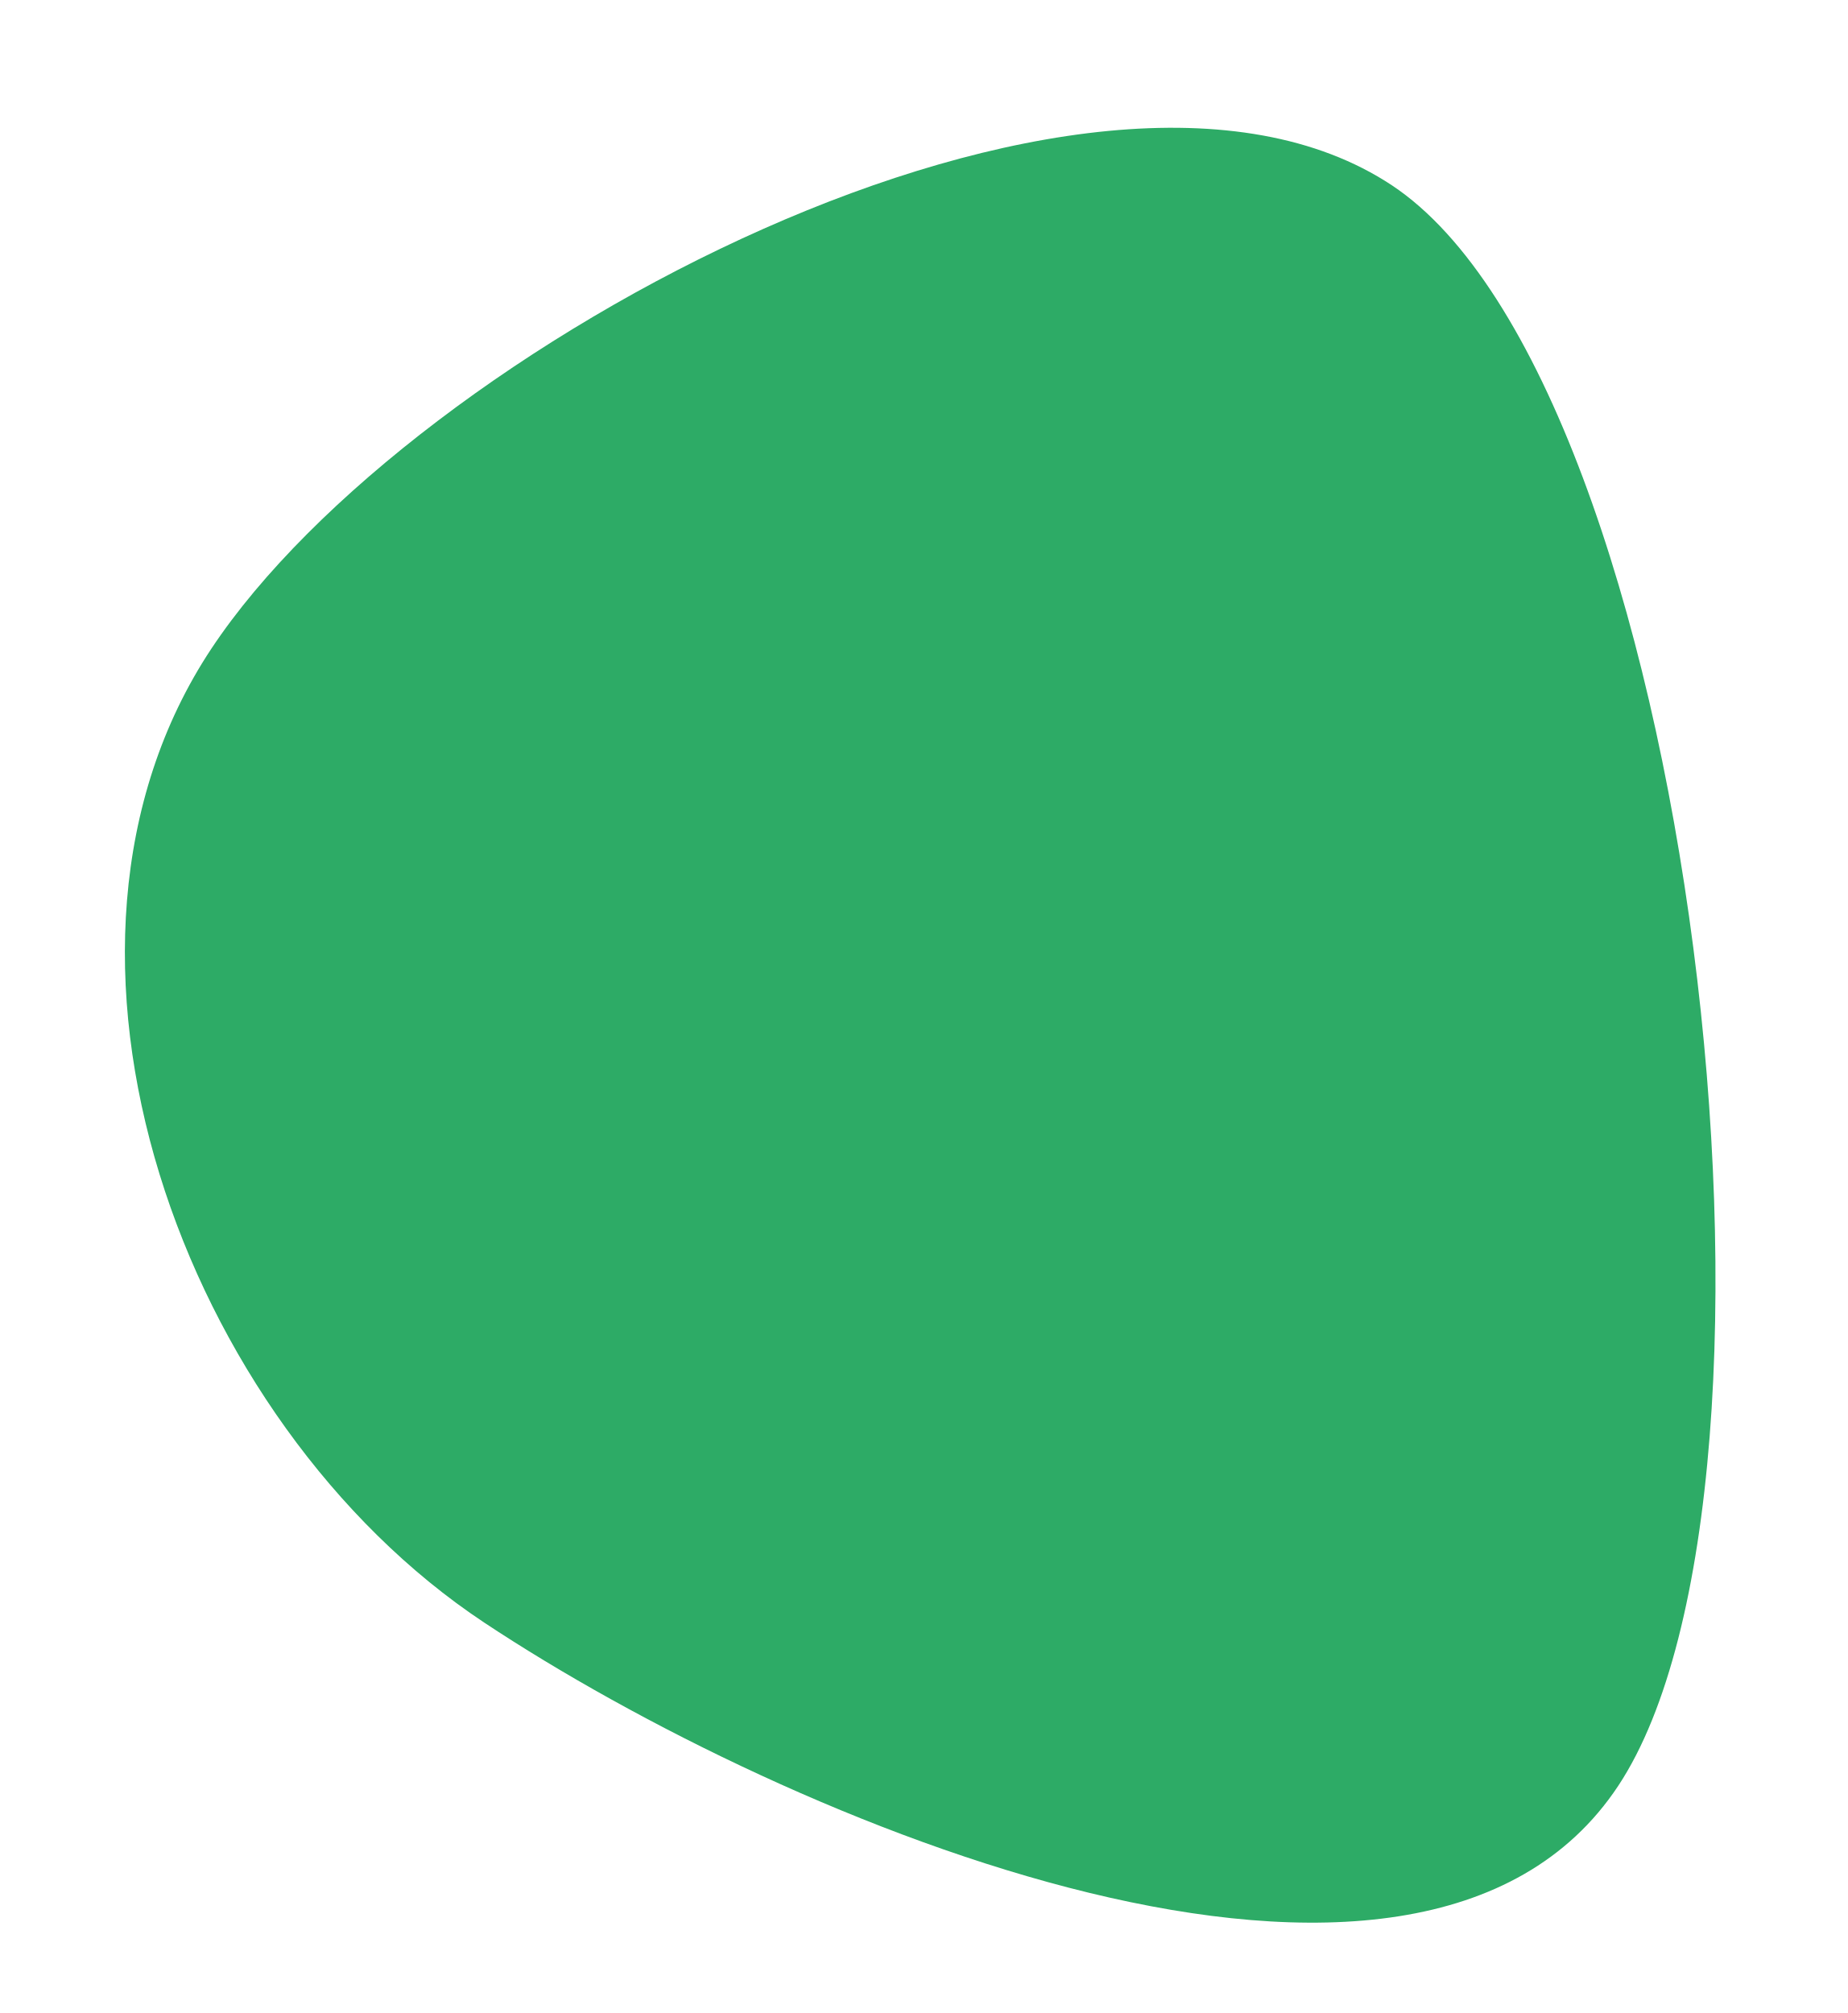
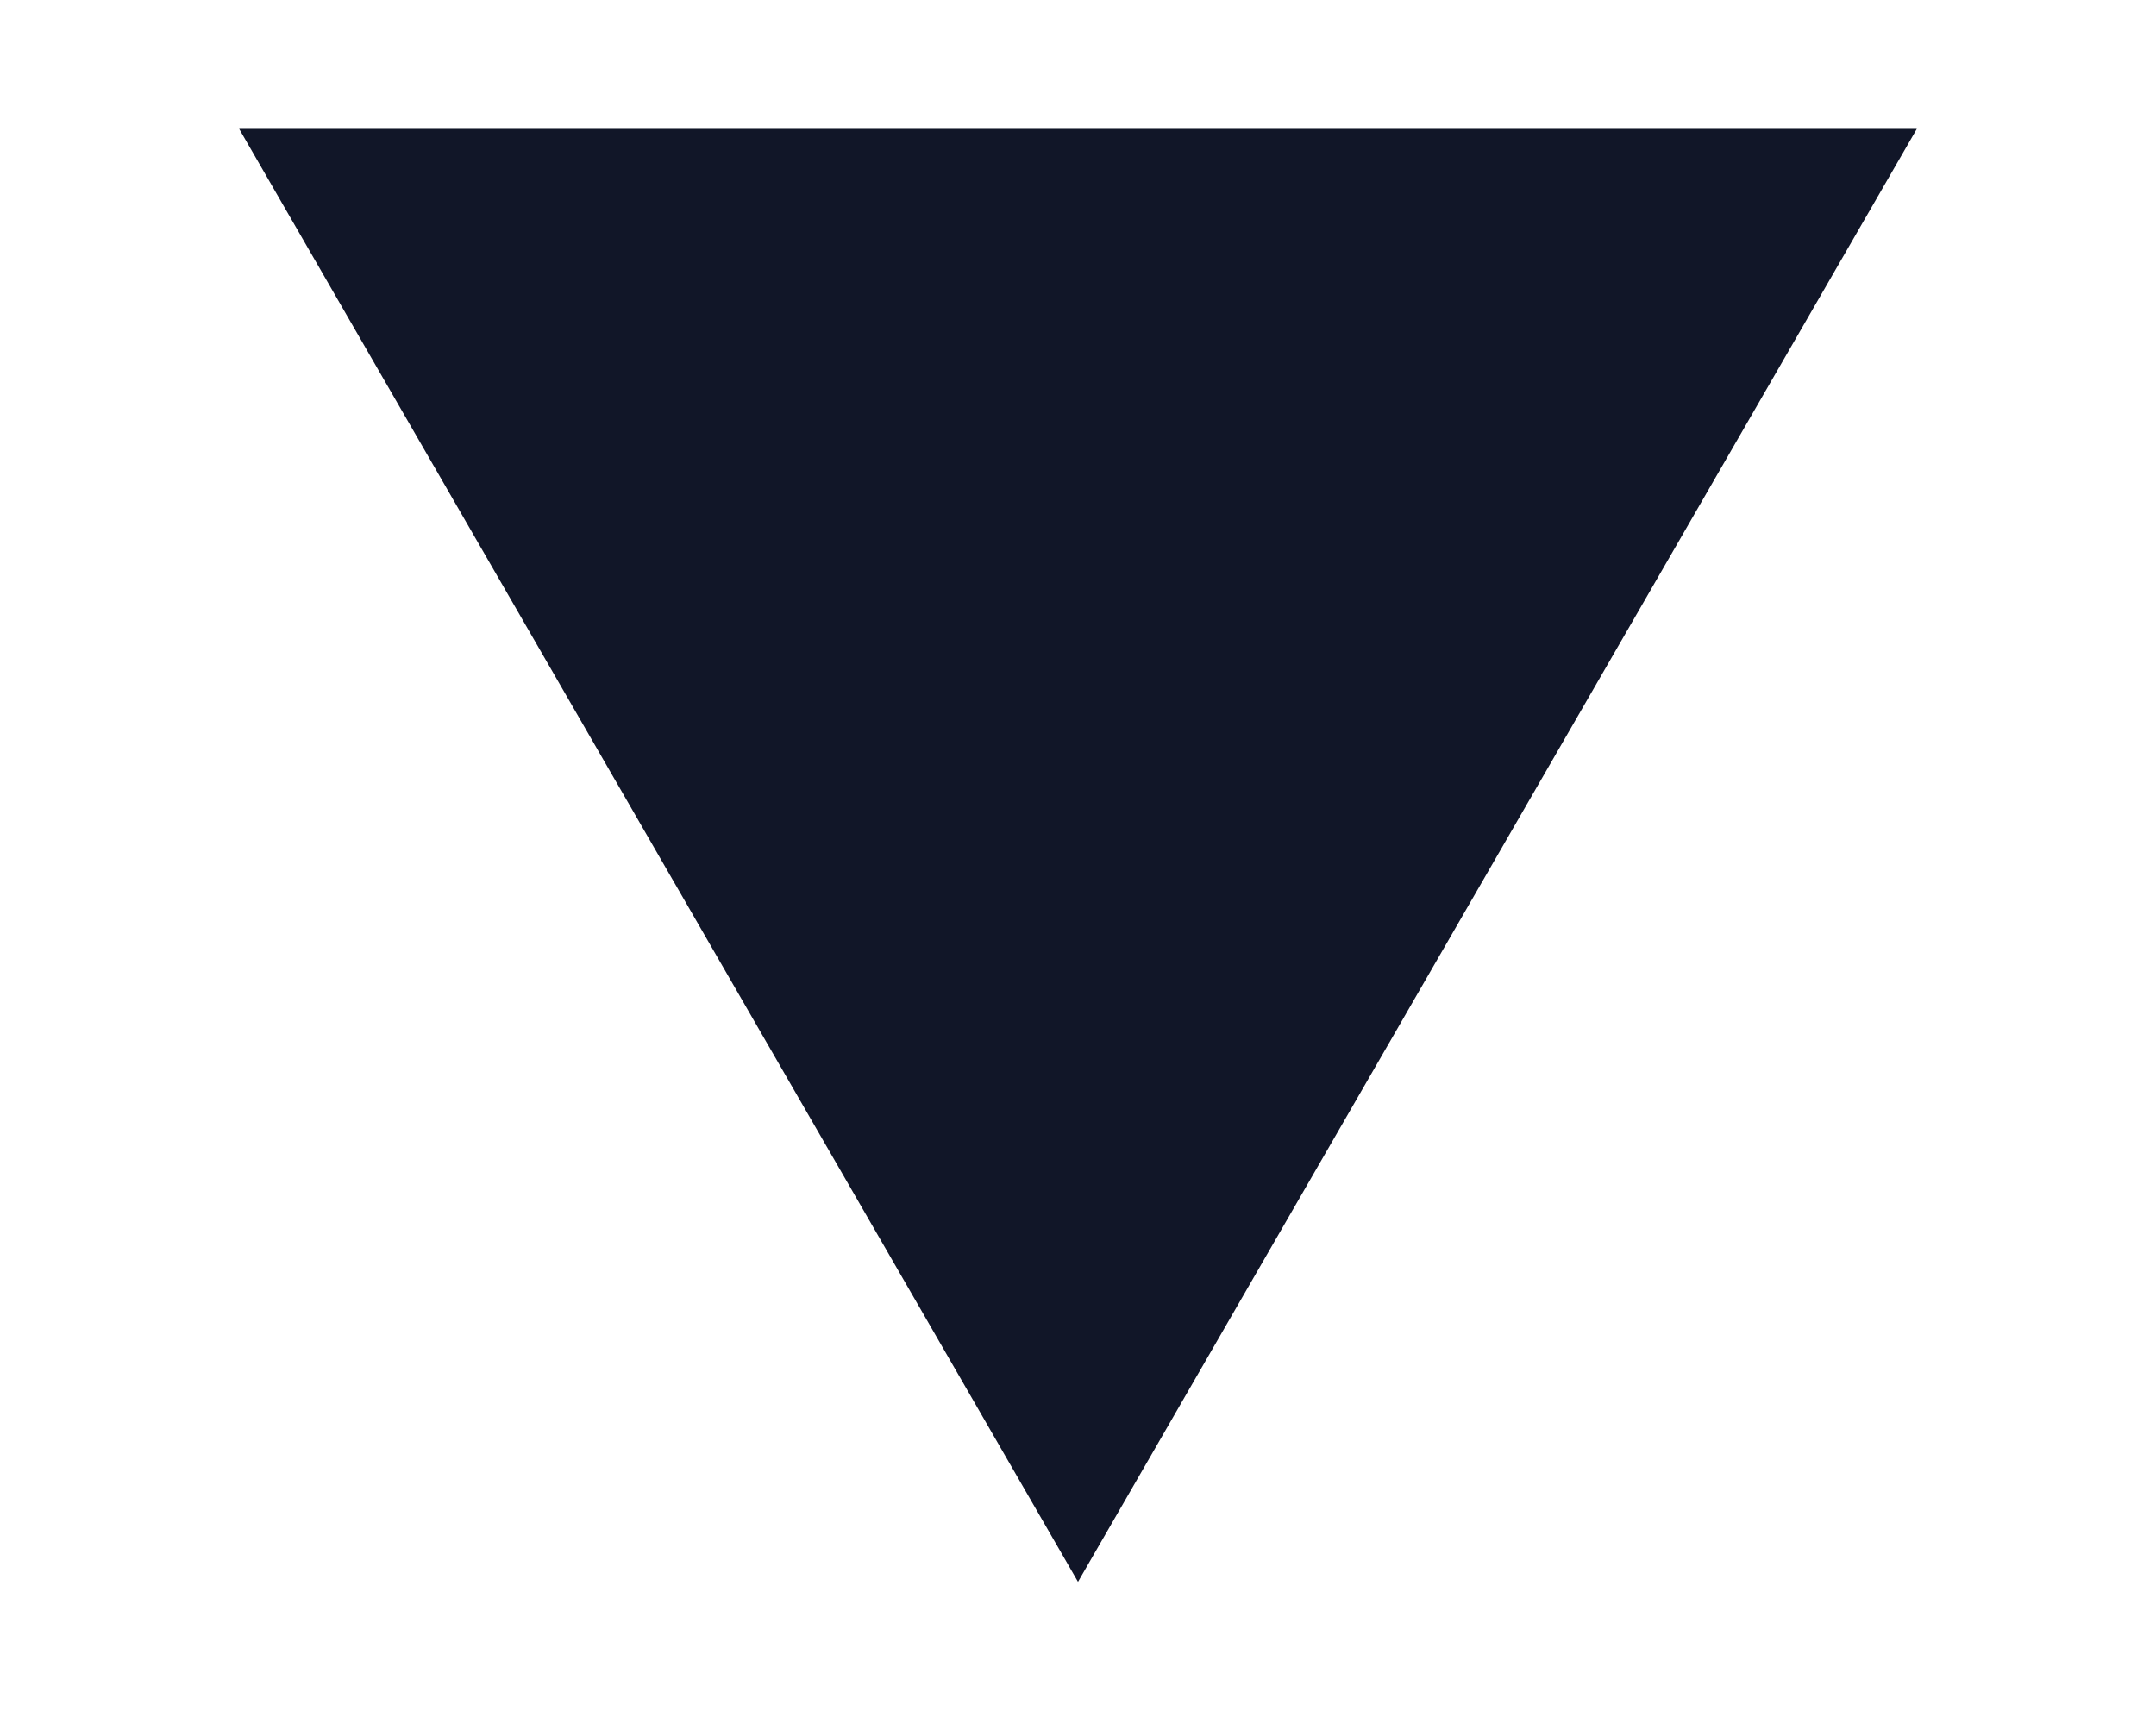
- <svg xmlns="http://www.w3.org/2000/svg" version="1.1" x="0px" y="0px" width="8.405px" height="9.156px" viewBox="0 0 8.405 9.156" enable-background="new 0 0 8.405 9.156" xml:space="preserve">
+ <svg xmlns="http://www.w3.org/2000/svg" version="1.1" x="0px" y="0px" width="46px" height="36.5px" viewBox="0 0 46 36.5" enable-background="new 0 0 46 36.5" xml:space="preserve">
  <g id="Calque_1">
    <g>
-       <path fill="#2DAB66" d="M2.202,7.38C0.83,6.47,0.05,4.326,0.961,2.951c0.912-1.375,3.997-3.017,5.37-2.108    C7.705,1.756,8.269,6.75,7.36,8.123C6.448,9.5,3.576,8.291,2.202,7.38z" />
+       <polygon fill-rule="evenodd" clip-rule="evenodd" fill="#111628" points="40.897,2.75 23,33.75 5.103,2.75   " />
    </g>
  </g>
  <g id="Calque_2" display="none">
</g>
</svg>
